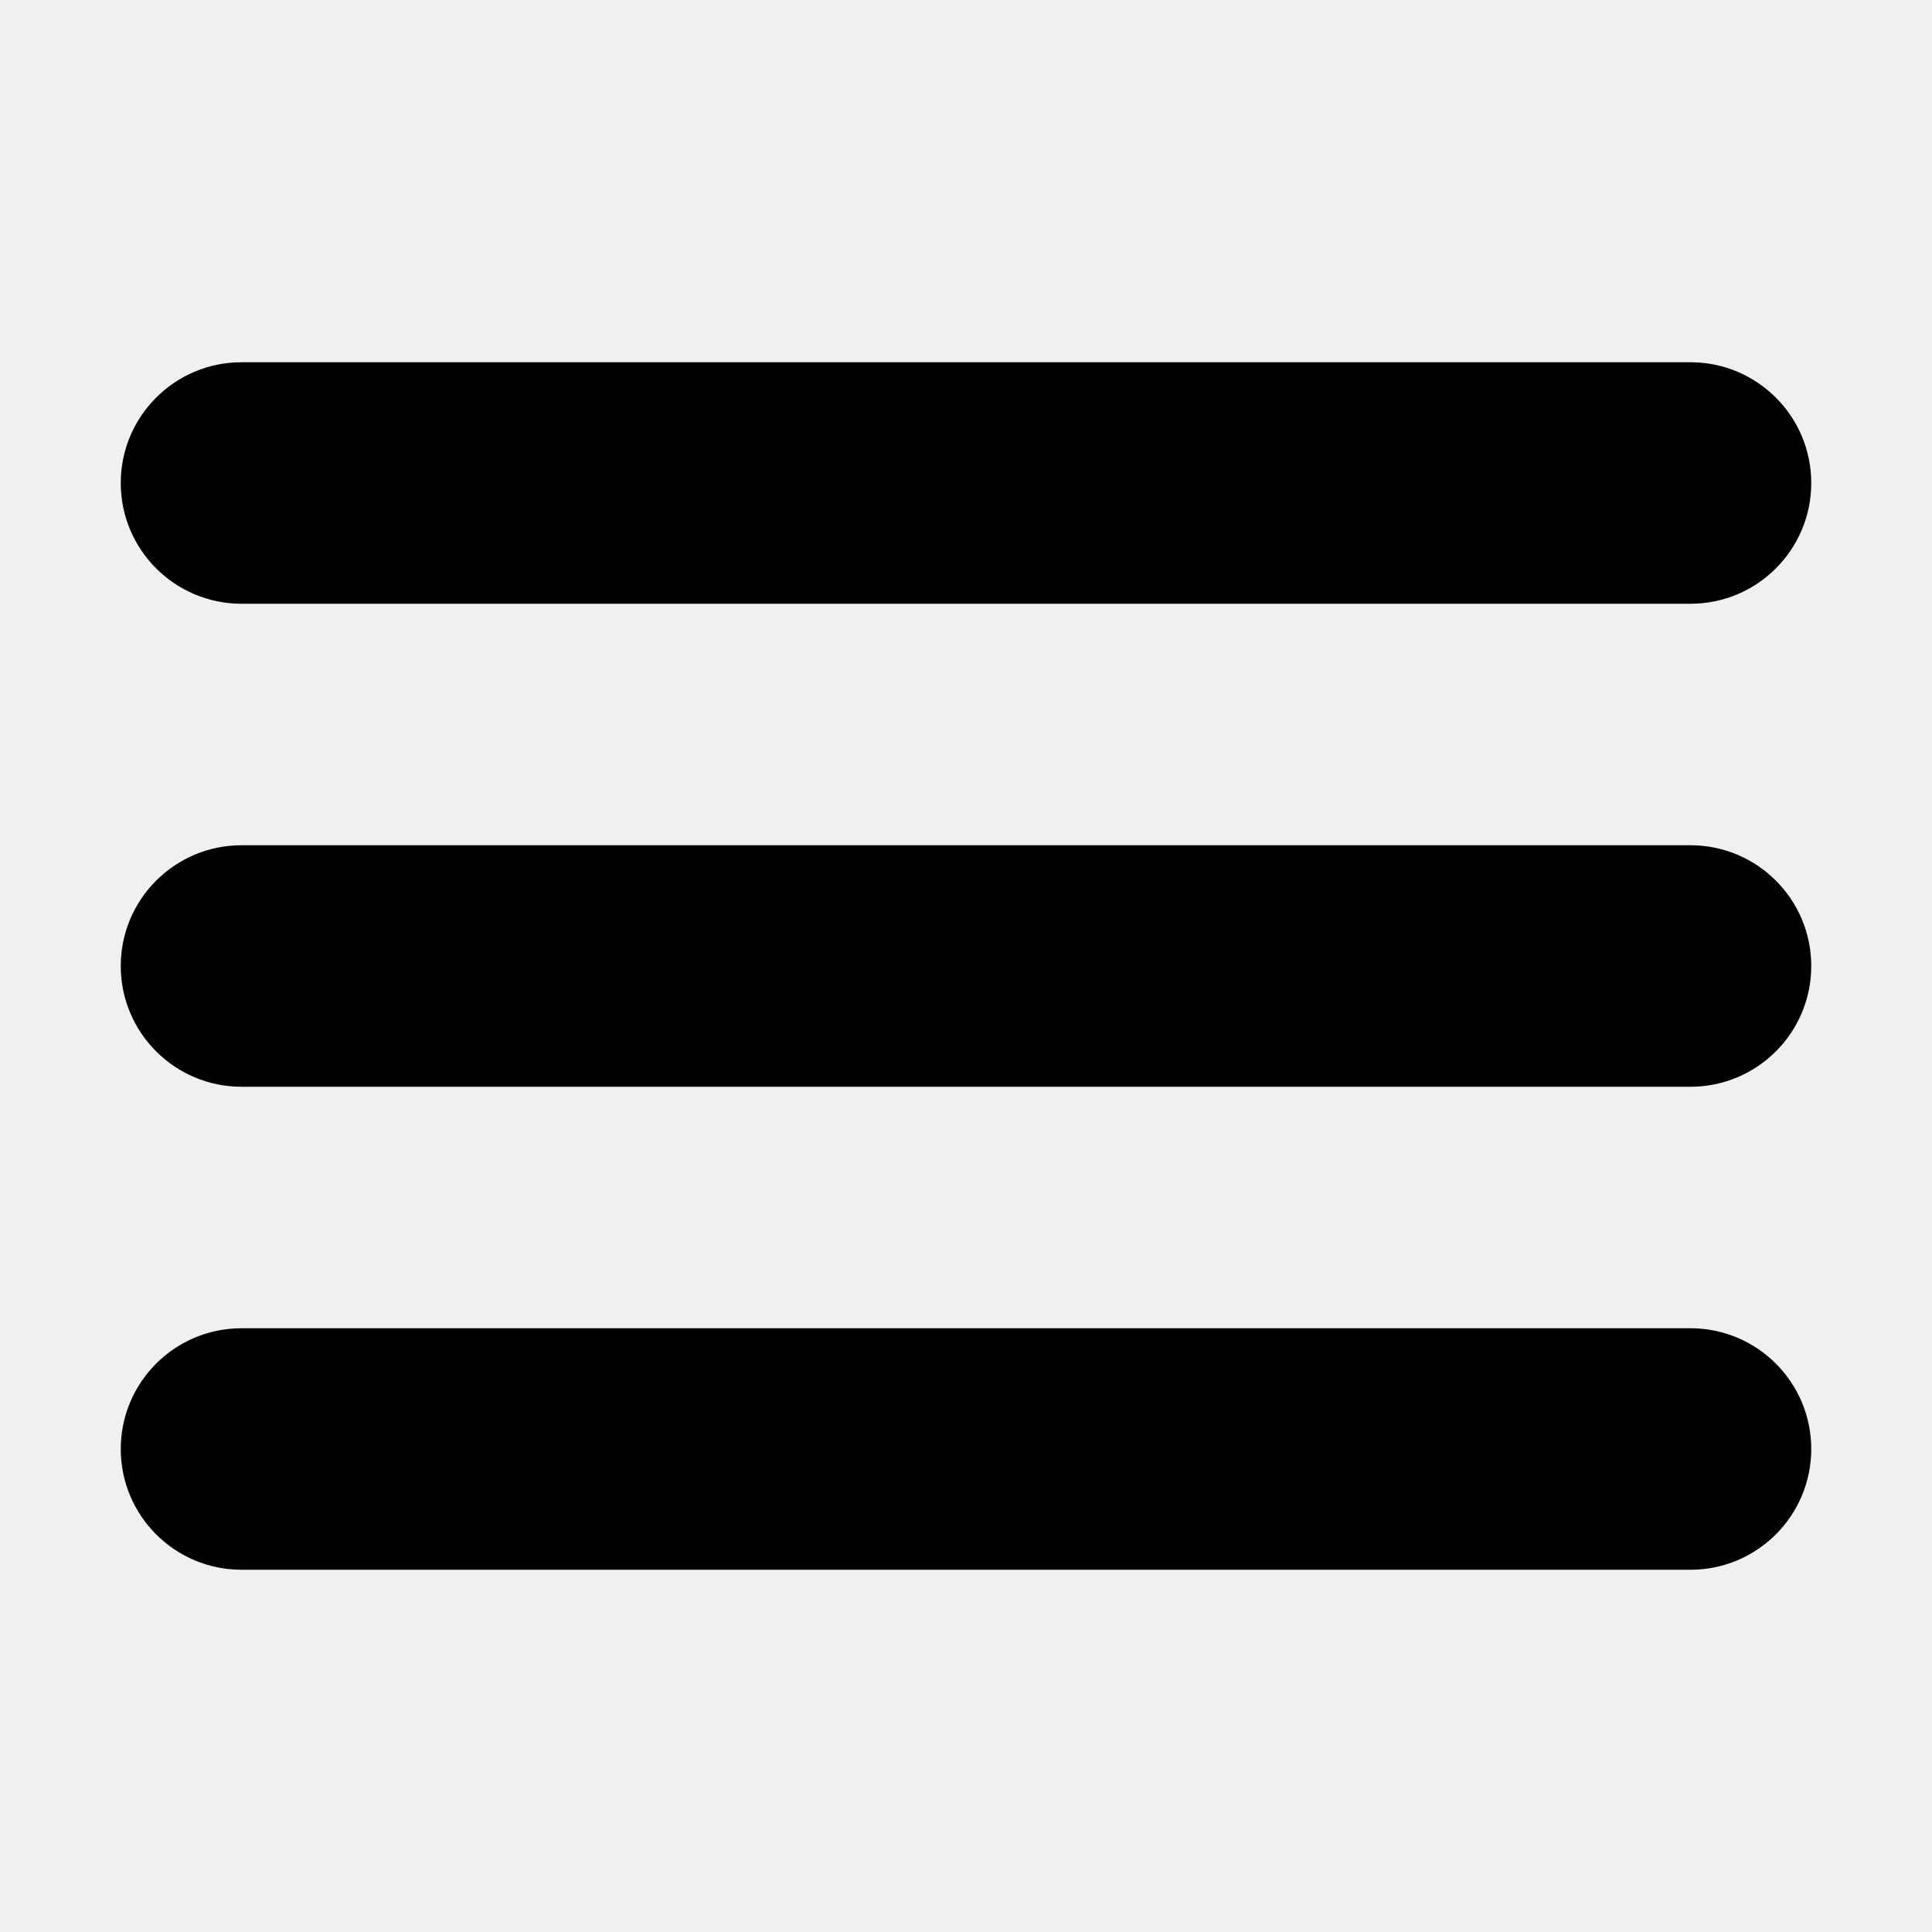
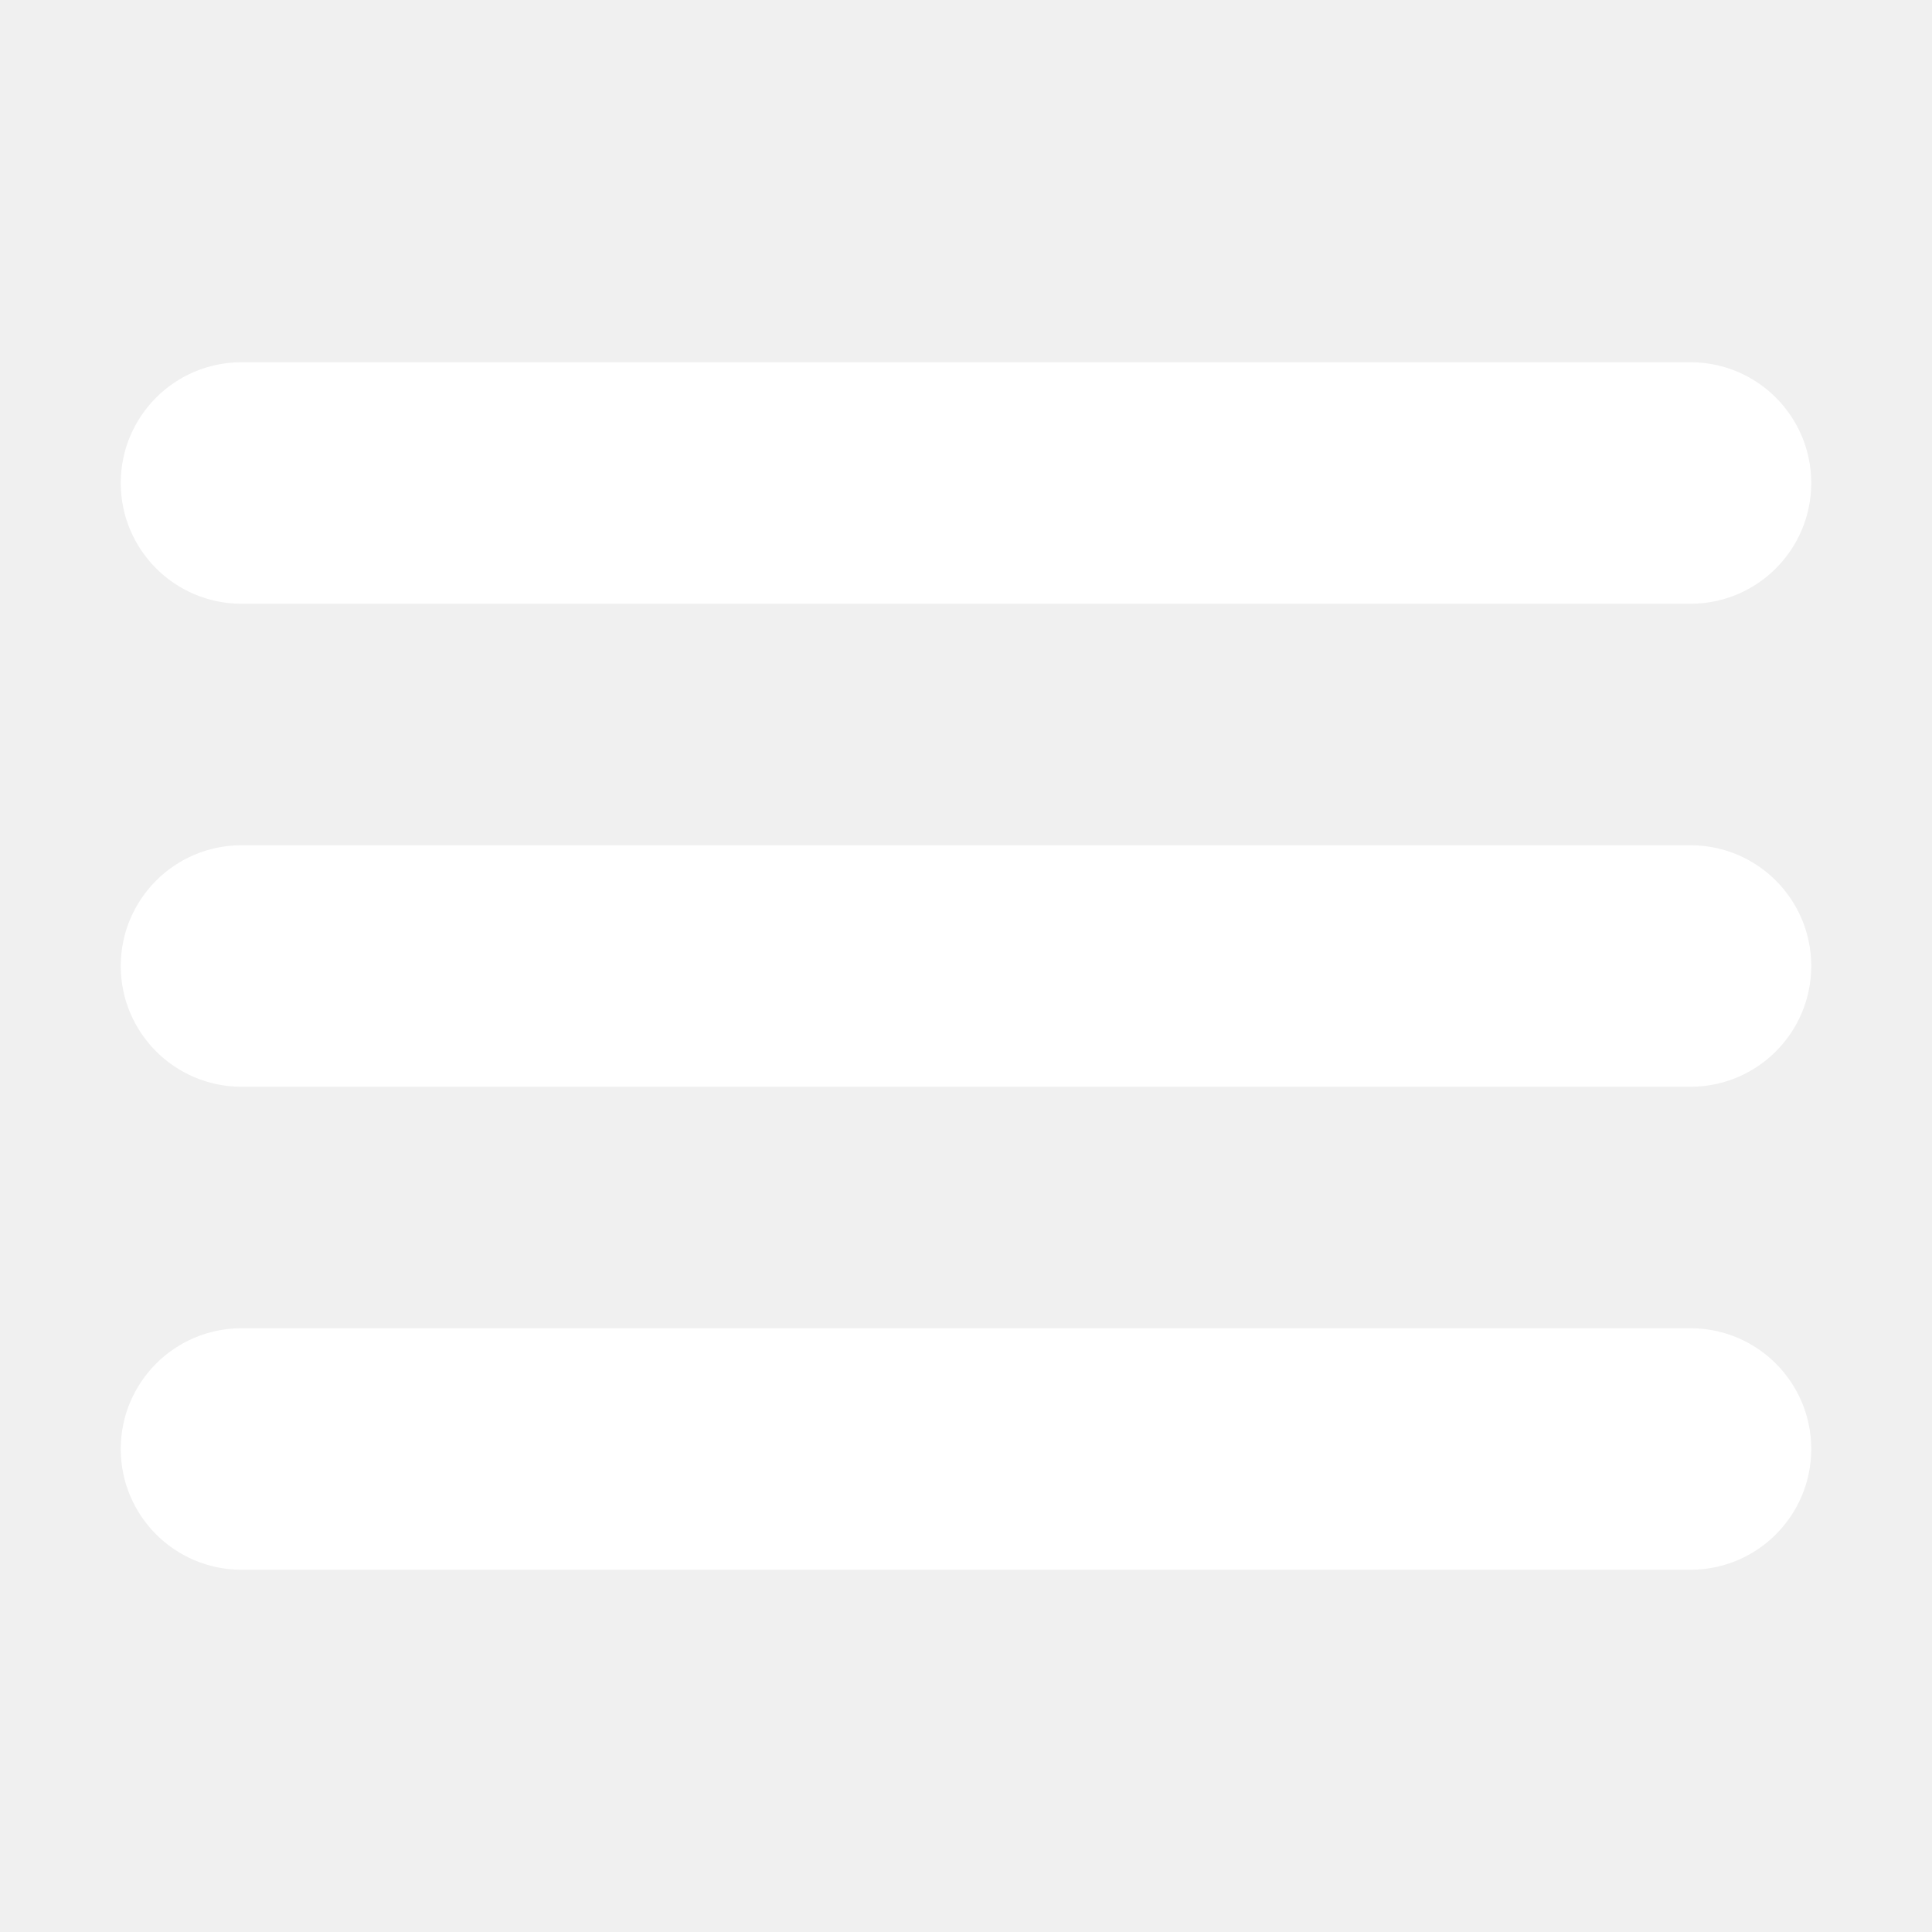
- <svg xmlns="http://www.w3.org/2000/svg" height="32px" id="Layer_1" style="enable-background:new 0 0 32 32;" version="1.1" viewBox="0 0 32 32" width="32px" xml:space="preserve">
-   <path d="M4,10h24c1.104,0,2-0.896,2-2s-0.896-2-2-2H4C2.896,6,2,6.896,2,8S2.896,10,4,10z M28,14H4c-1.104,0-2,0.896-2,2  s0.896,2,2,2h24c1.104,0,2-0.896,2-2S29.104,14,28,14z M28,22H4c-1.104,0-2,0.896-2,2s0.896,2,2,2h24c1.104,0,2-0.896,2-2  S29.104,22,28,22z" />
+ <svg xmlns="http://www.w3.org/2000/svg" viewBox="0 0 32 32" xml:space="preserve" enable-background="new 0 0 32 32">
+   <path d="M4 10h24a2 2 0 0 0 0-4H4a2 2 0 0 0 0 4zm24 4H4a2 2 0 0 0 0 4h24a2 2 0 0 0 0-4zm0 8H4a2 2 0 0 0 0 4h24a2 2 0 0 0 0-4z" fill="#ffffff" class="fill-000000" />
</svg>
